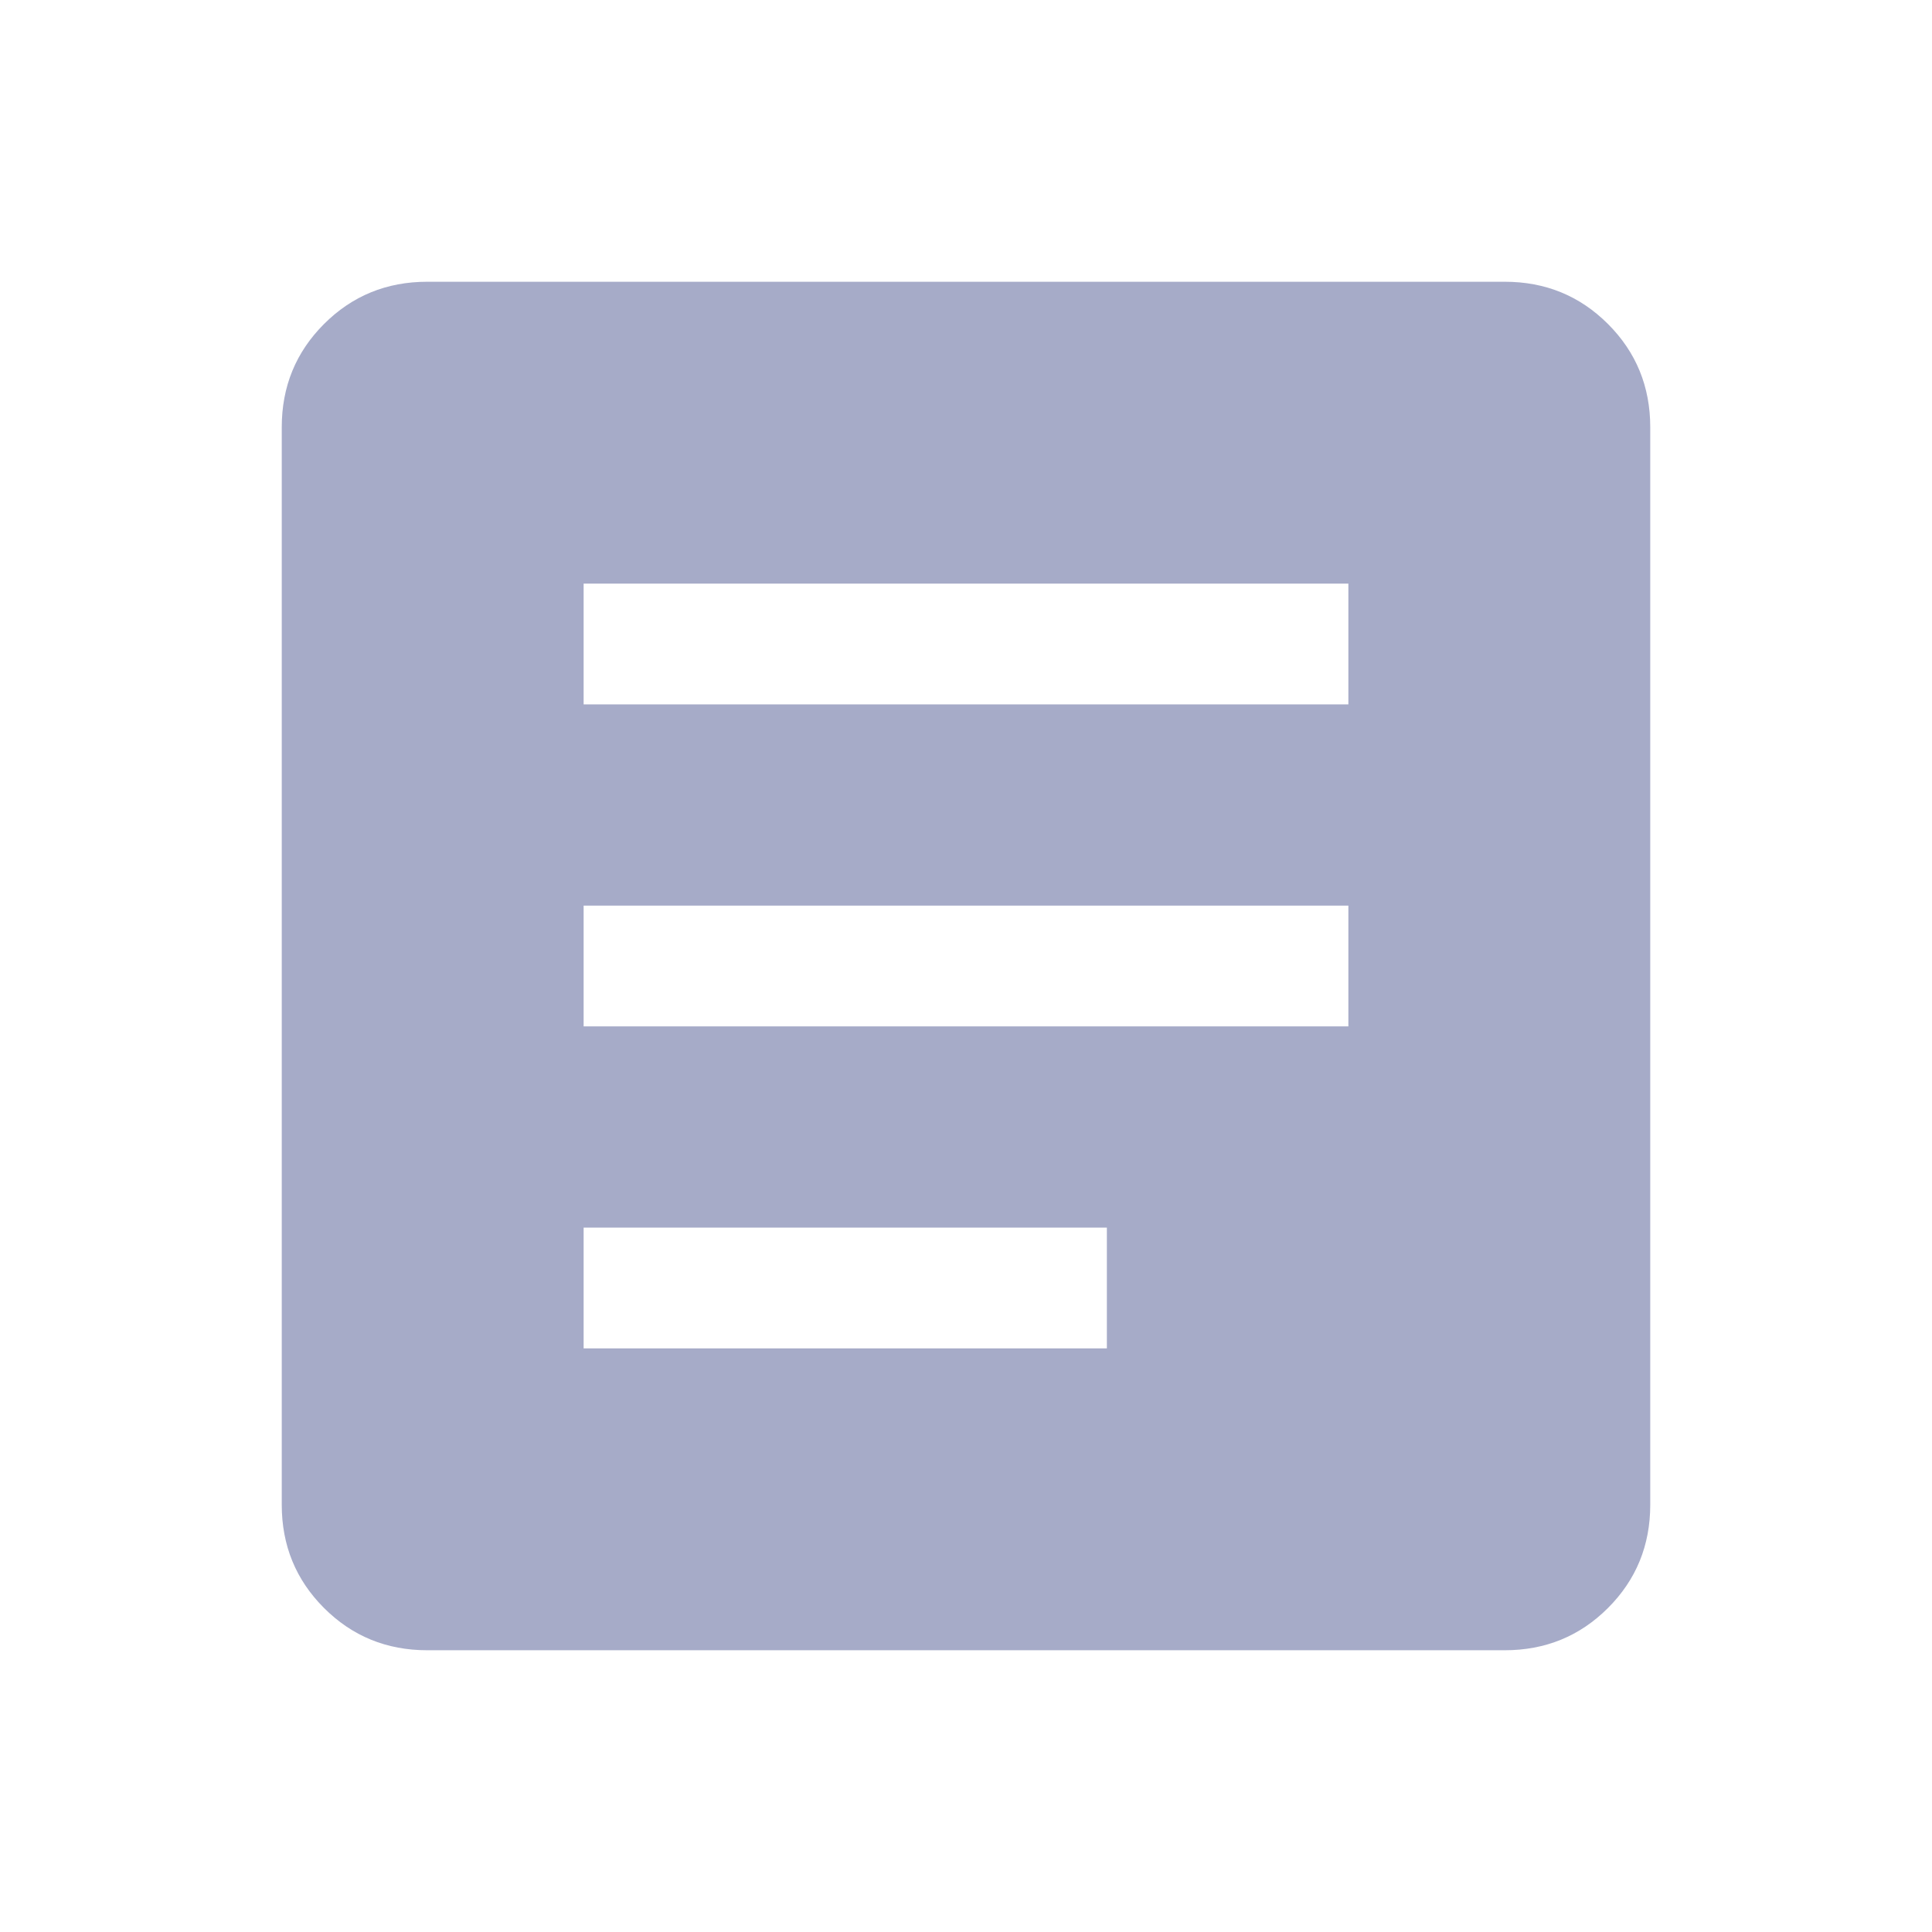
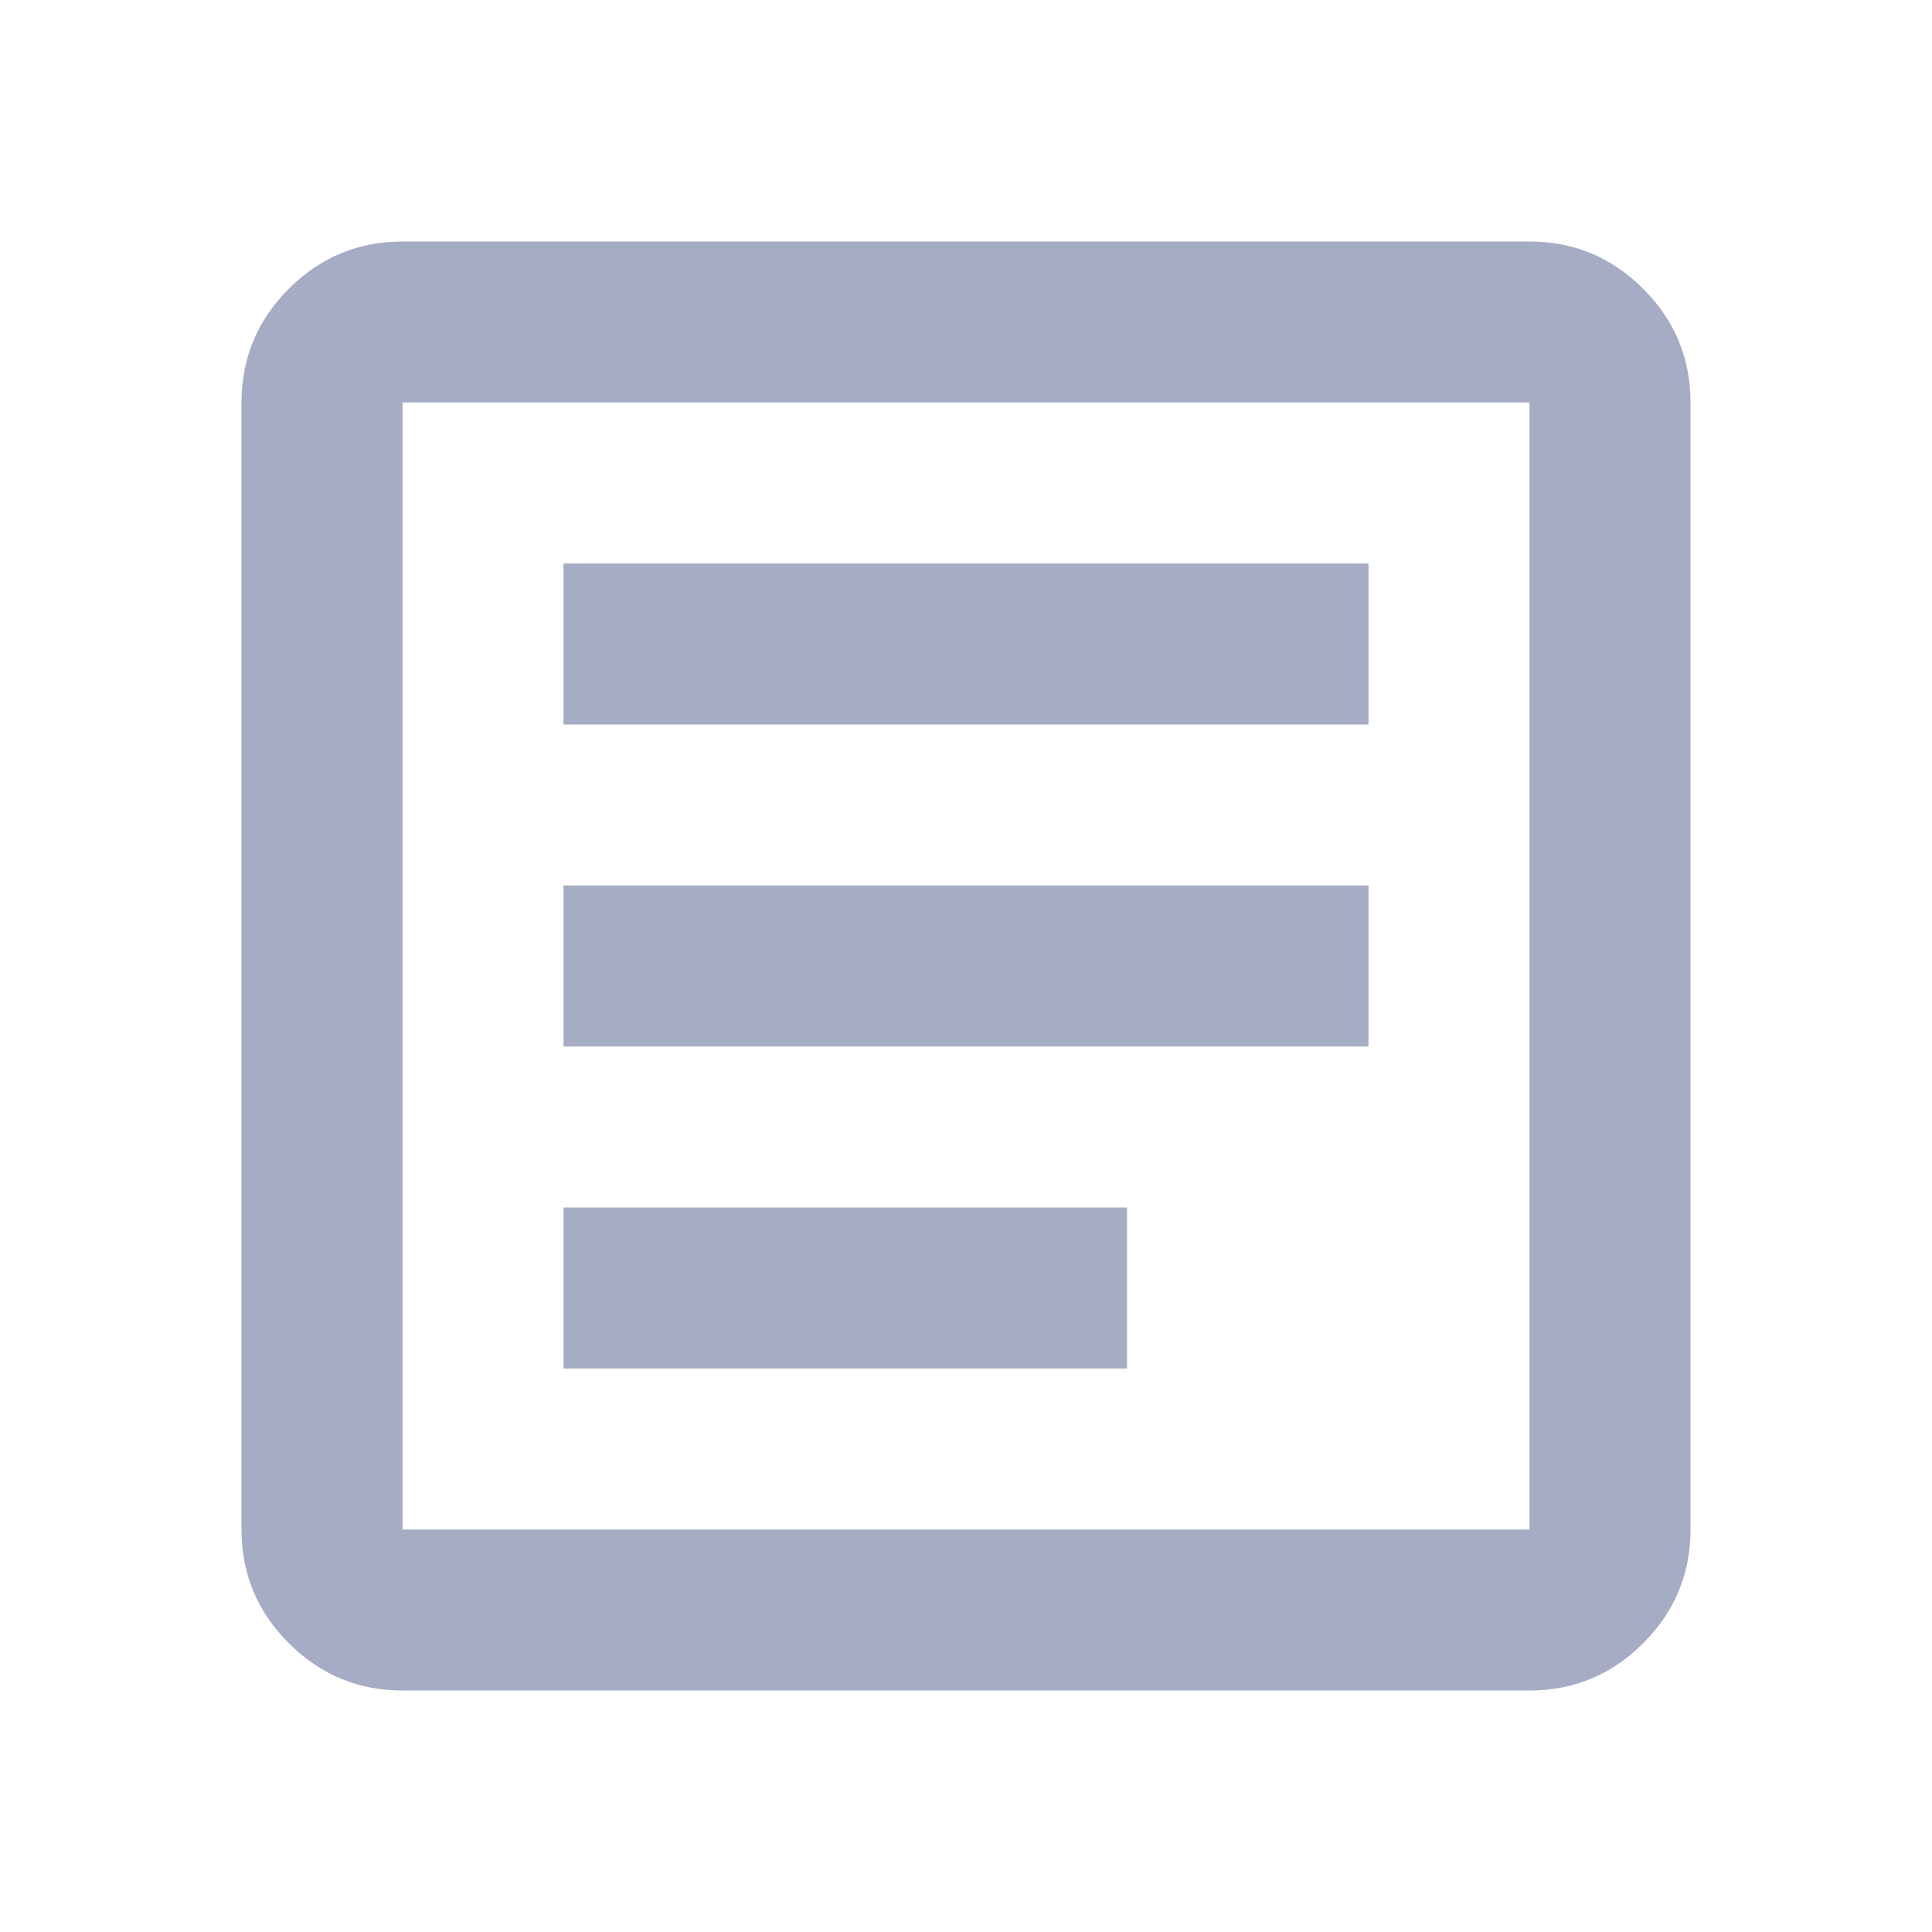
- <svg xmlns="http://www.w3.org/2000/svg" height="24px" viewBox="0 -960 960 960" width="24px" fill="#A6ABC8">
-   <path d="M212.31-140Q182-140 161-161q-21-21-21-51.31v-535.38Q140-778 161-799q21-21 51.31-21h535.38Q778-820 799-799q21 21 21 51.31v535.38Q820-182 799-161q-21 21-51.31 21H212.31ZM290-290h260v-60H290v60Zm0-160h380v-60H290v60Zm0-160h380v-60H290v60Z" />
+ <svg xmlns="http://www.w3.org/2000/svg" height="24px" viewBox="0 -960 960 960" width="24px" fill="#a6acc4">
+   <path d="M280-280h280v-80H280v80Zm0-160h400v-80H280v80Zm0-160h400v-80H280v80Zm-80 480q-33 0-56.5-23.5T120-200v-560q0-33 23.5-56.5T200-840h560q33 0 56.5 23.5T840-760v560q0 33-23.5 56.5T760-120H200Zm0-80h560v-560H200v560Zm0-560v560-560Z" />
</svg>
